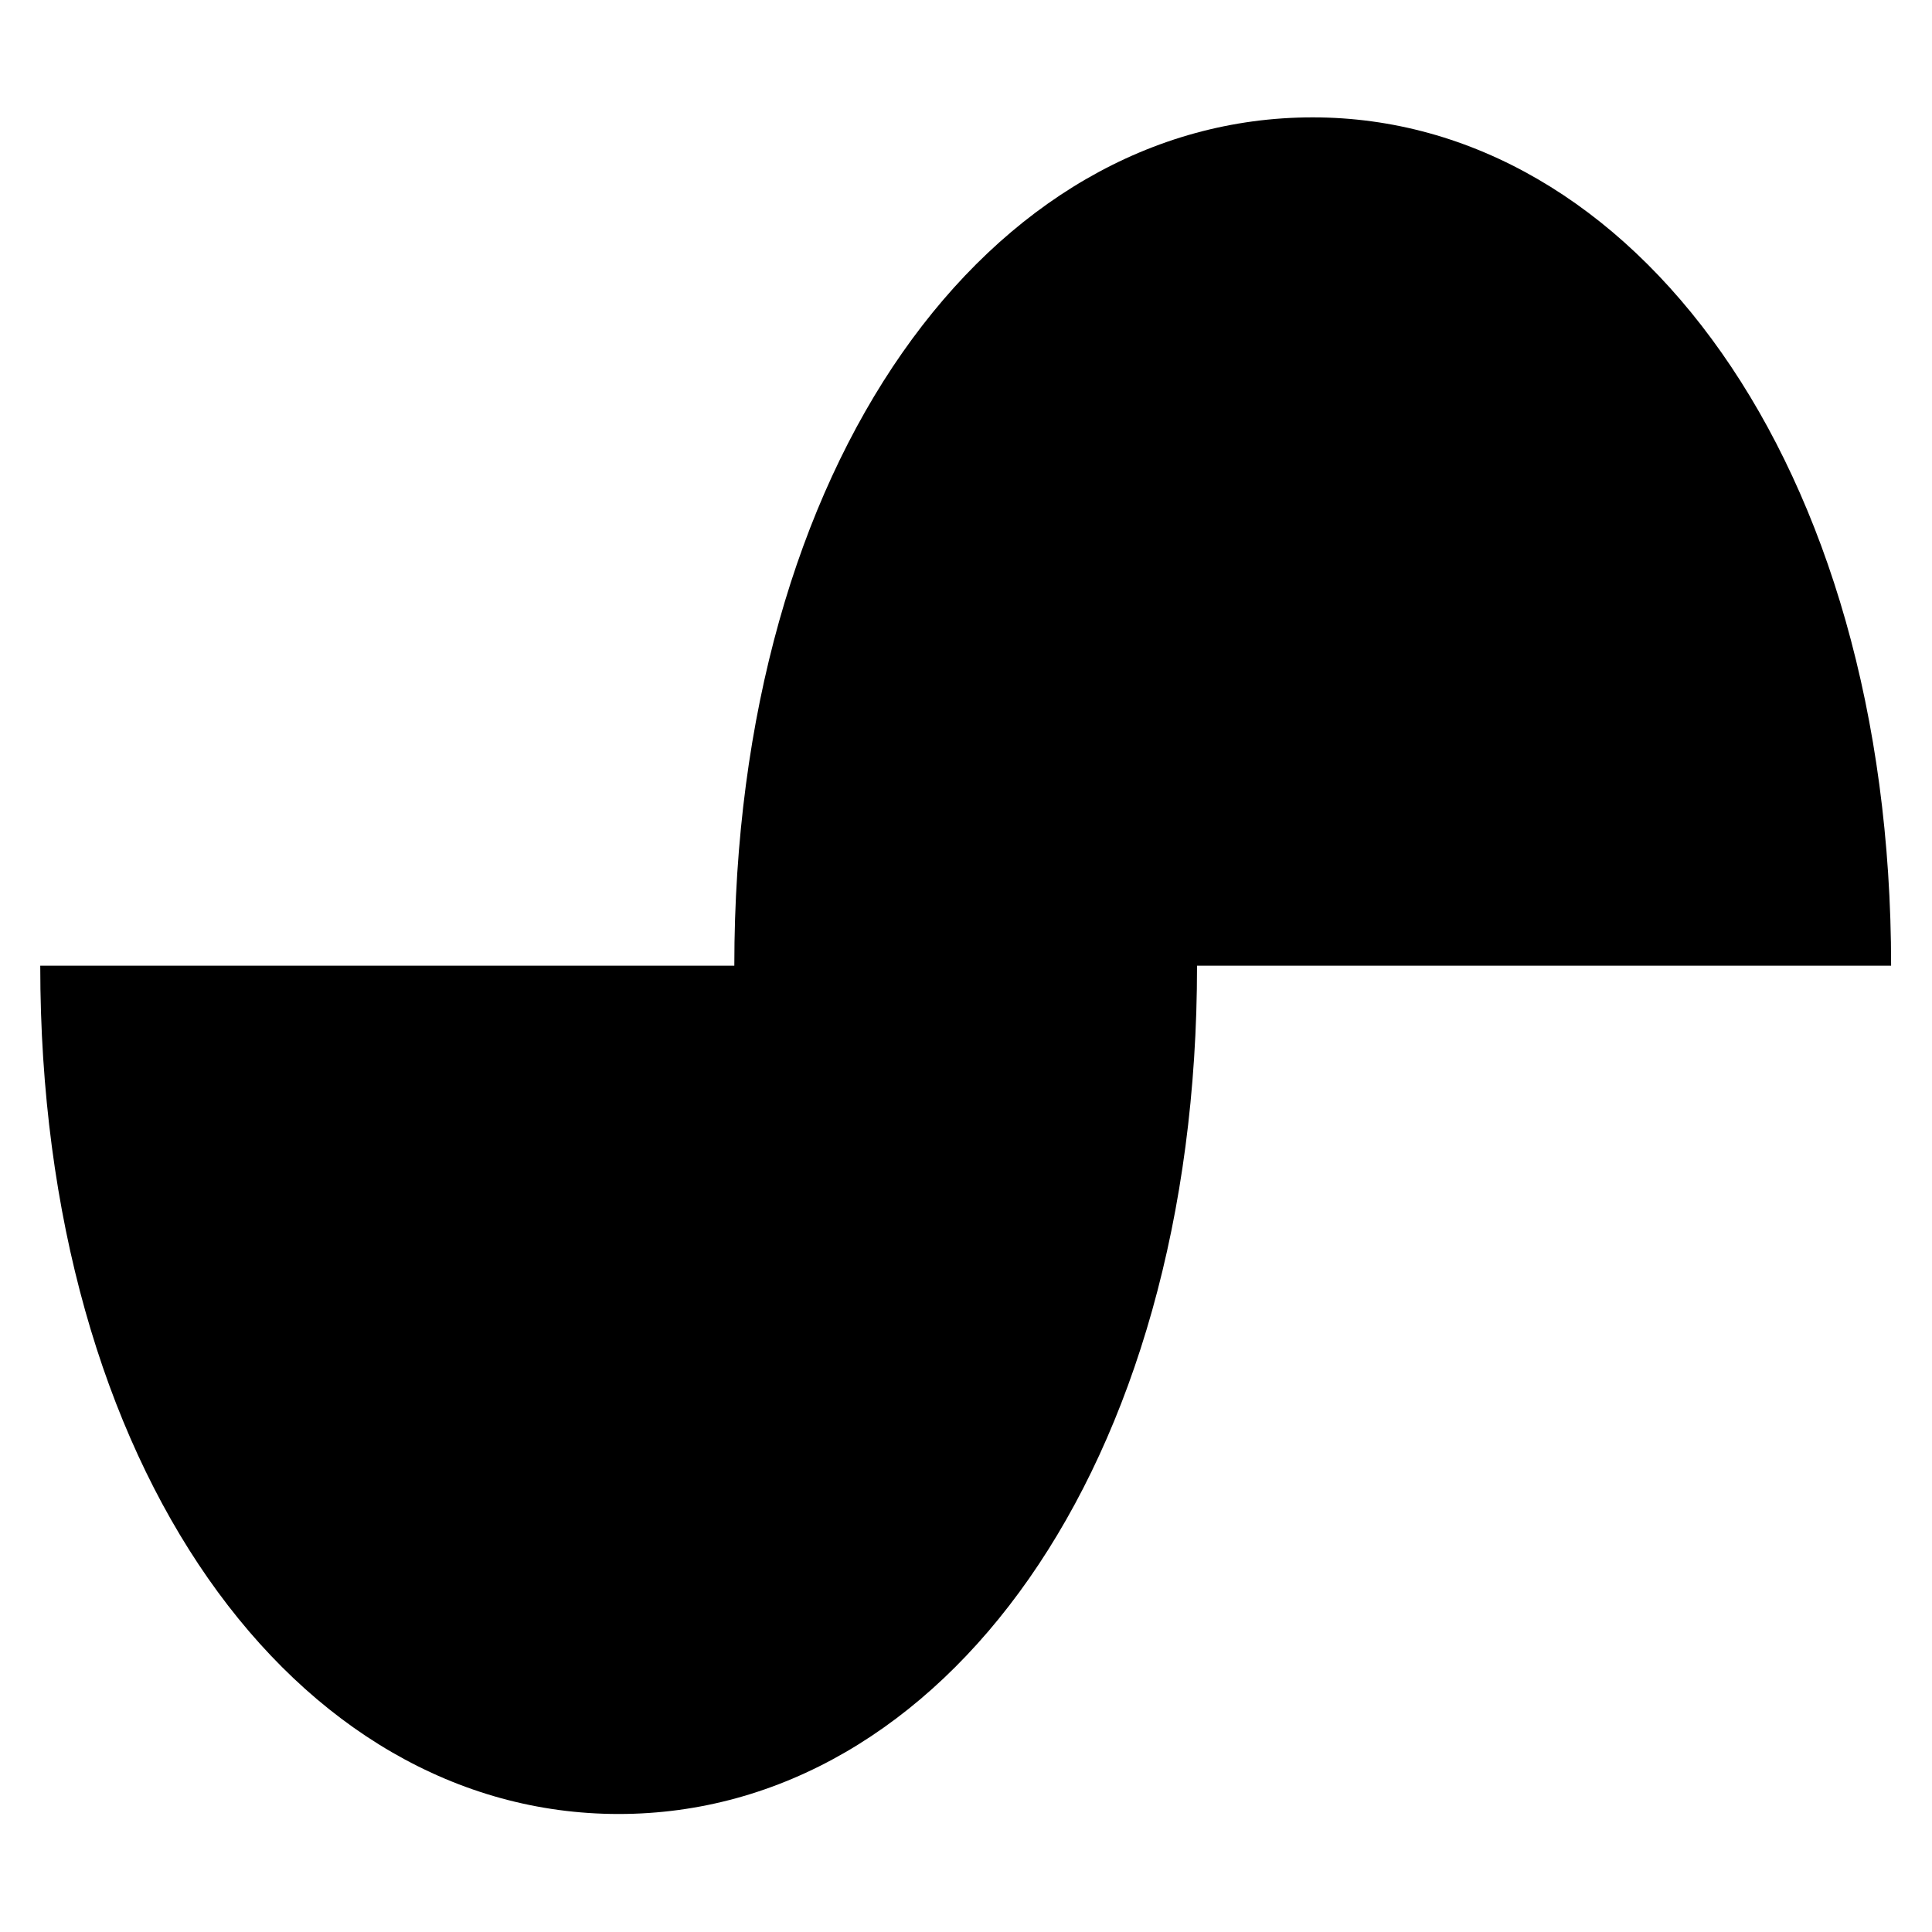
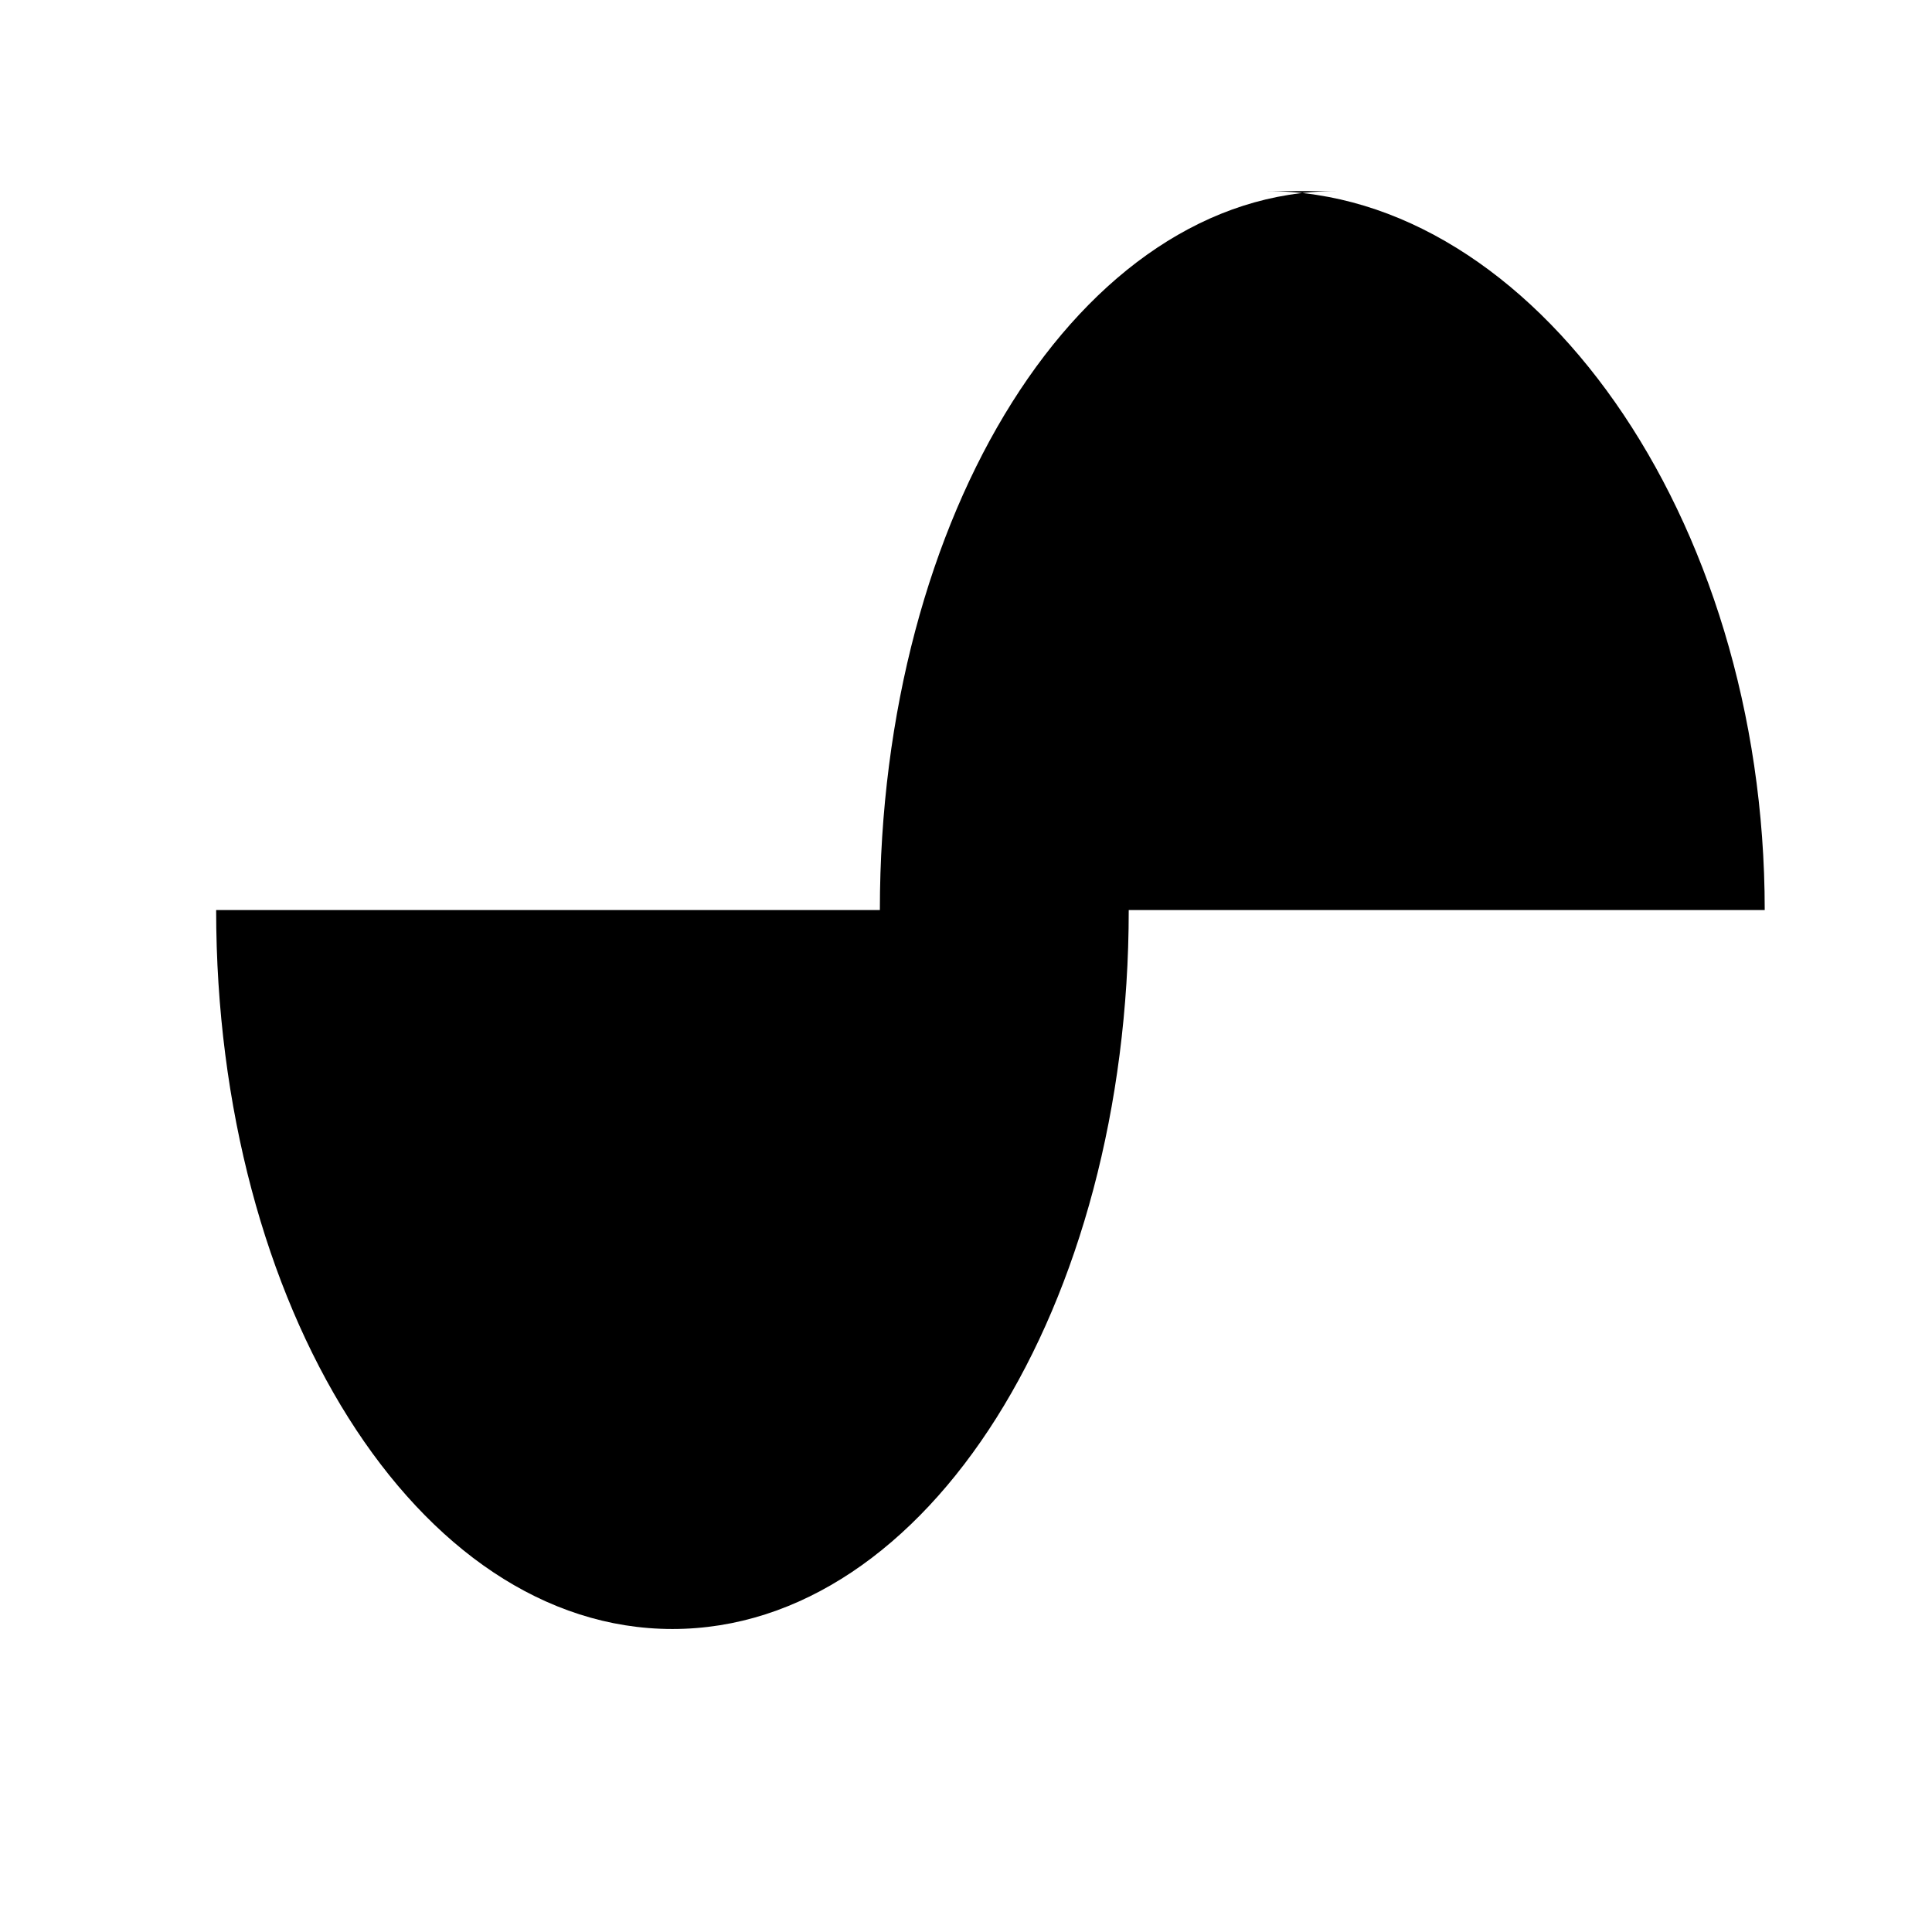
<svg xmlns="http://www.w3.org/2000/svg" width="24" height="24" viewBox="0 0 24 24" fill="currentColor" stroke="none" class="icon icon-tabler icons-tabler-outline icon-tabler-suno">
-   <path d="M16.5 1C20.642 1 24 5.477 24 12h-9c0 6.523-3.306 11-7.5 11C3.306 23 0 18.523 0 12h9c0-6.523 3.306-11 7.5-11Z" transform="translate(0.5 0.5) scale(0.958)" />
+   <path d="M16.5 1.5C20.09 1.5 23.25 5.888 23.25 11.25H14.625c0 5.362-2.72 9.75-6.188 9.75-3.467 0-6.188-4.388-6.188-9.75H11.25c0-5.362 2.72-9.75 6.188-9.75Z" transform="translate(0.625 1) scale(0.916)" />
</svg>
